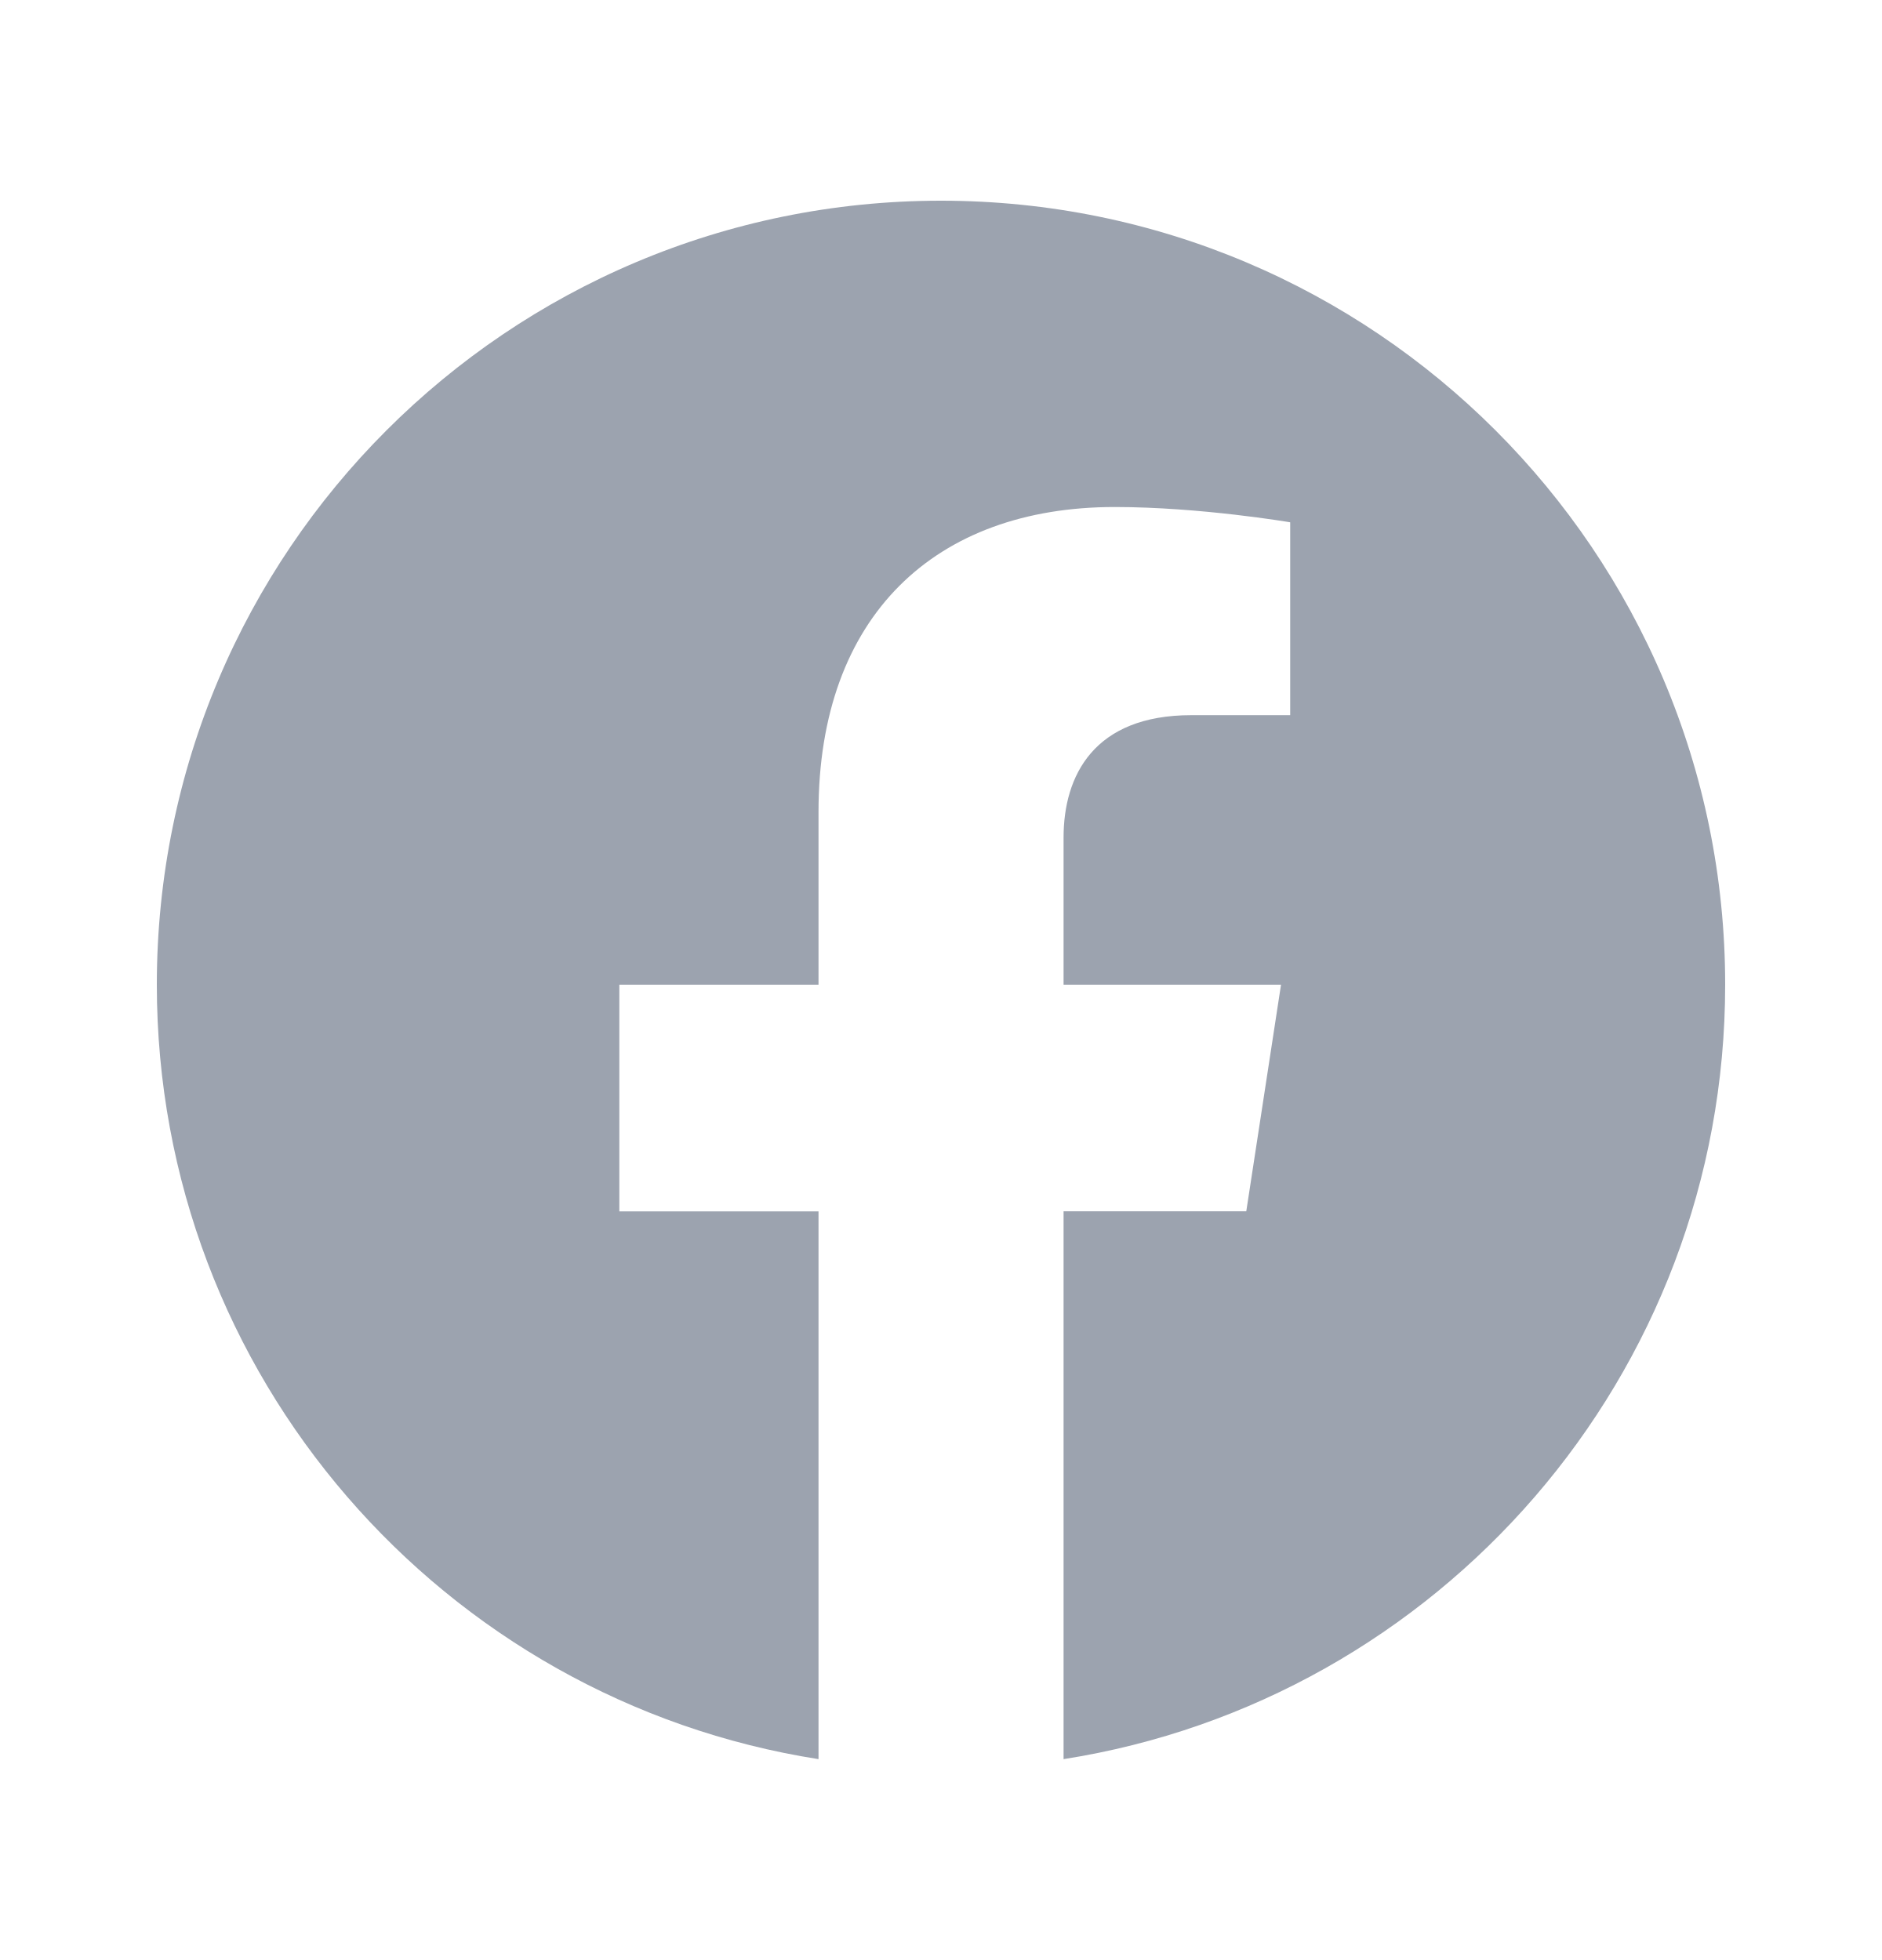
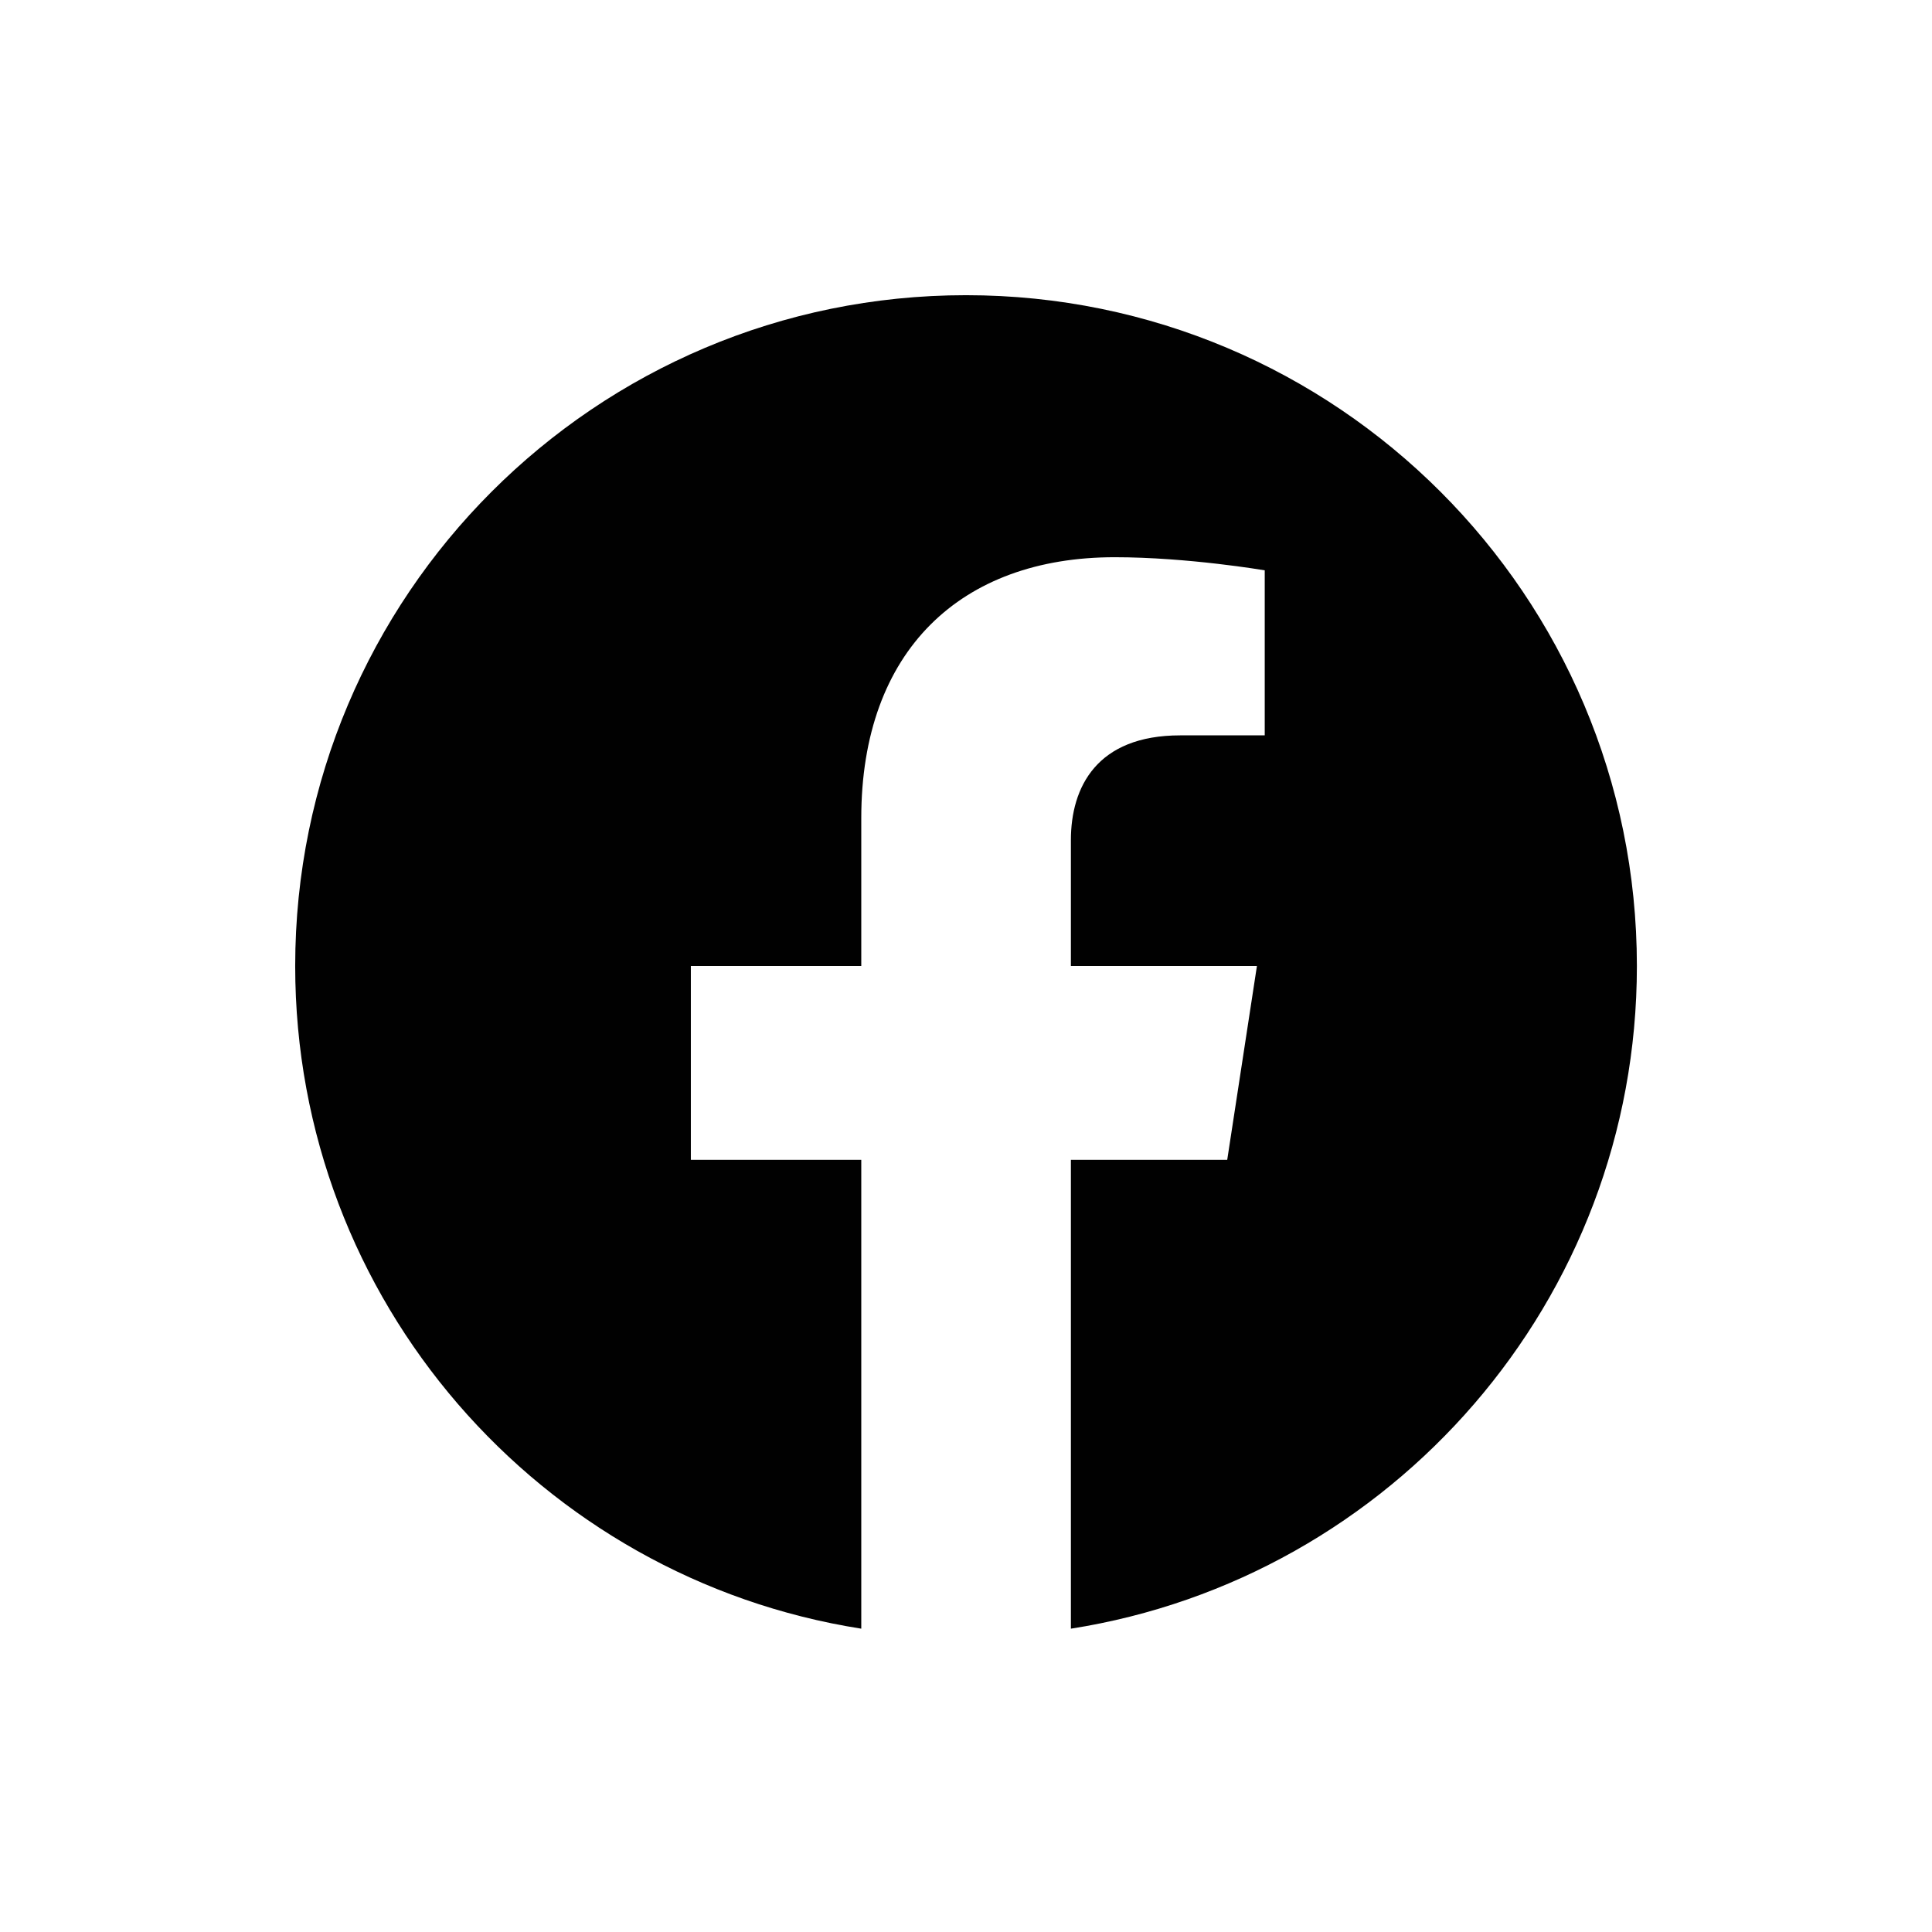
- <svg xmlns="http://www.w3.org/2000/svg" width="24" height="25" viewBox="0 0 24 25" fill="none">
-   <path fill-rule="evenodd" clip-rule="evenodd" d="M22 12.56C22 7.037 17.523 2.56 12 2.56C6.477 2.56 2 7.037 2 12.56C2 17.551 5.657 21.688 10.438 22.438V15.451H7.898V12.56H10.438V10.357C10.438 7.851 11.93 6.467 14.215 6.467C15.309 6.467 16.453 6.662 16.453 6.662V9.122H15.193C13.95 9.122 13.563 9.893 13.563 10.684V12.56H16.336L15.893 15.45H13.563V22.438C18.343 21.688 22 17.551 22 12.56Z" fill="#9CA3AF" />
+ <svg xmlns="http://www.w3.org/2000/svg" width="24" height="24" viewBox="0 0 24 24" fill="none">
+   <path d="M12 3.667C7.398 3.667 3.667 7.397 3.667 12C3.667 16.159 6.714 19.607 10.699 20.232V14.408H8.582V12H10.699V10.164C10.699 8.076 11.942 6.922 13.846 6.922C14.758 6.922 15.711 7.085 15.711 7.085V9.135H14.661C13.625 9.135 13.303 9.777 13.303 10.437V12H15.614L15.245 14.408H13.303V20.232C17.286 19.607 20.334 16.158 20.334 12C20.334 7.397 16.603 3.667 12 3.667Z" fill="#010101" />
</svg>
